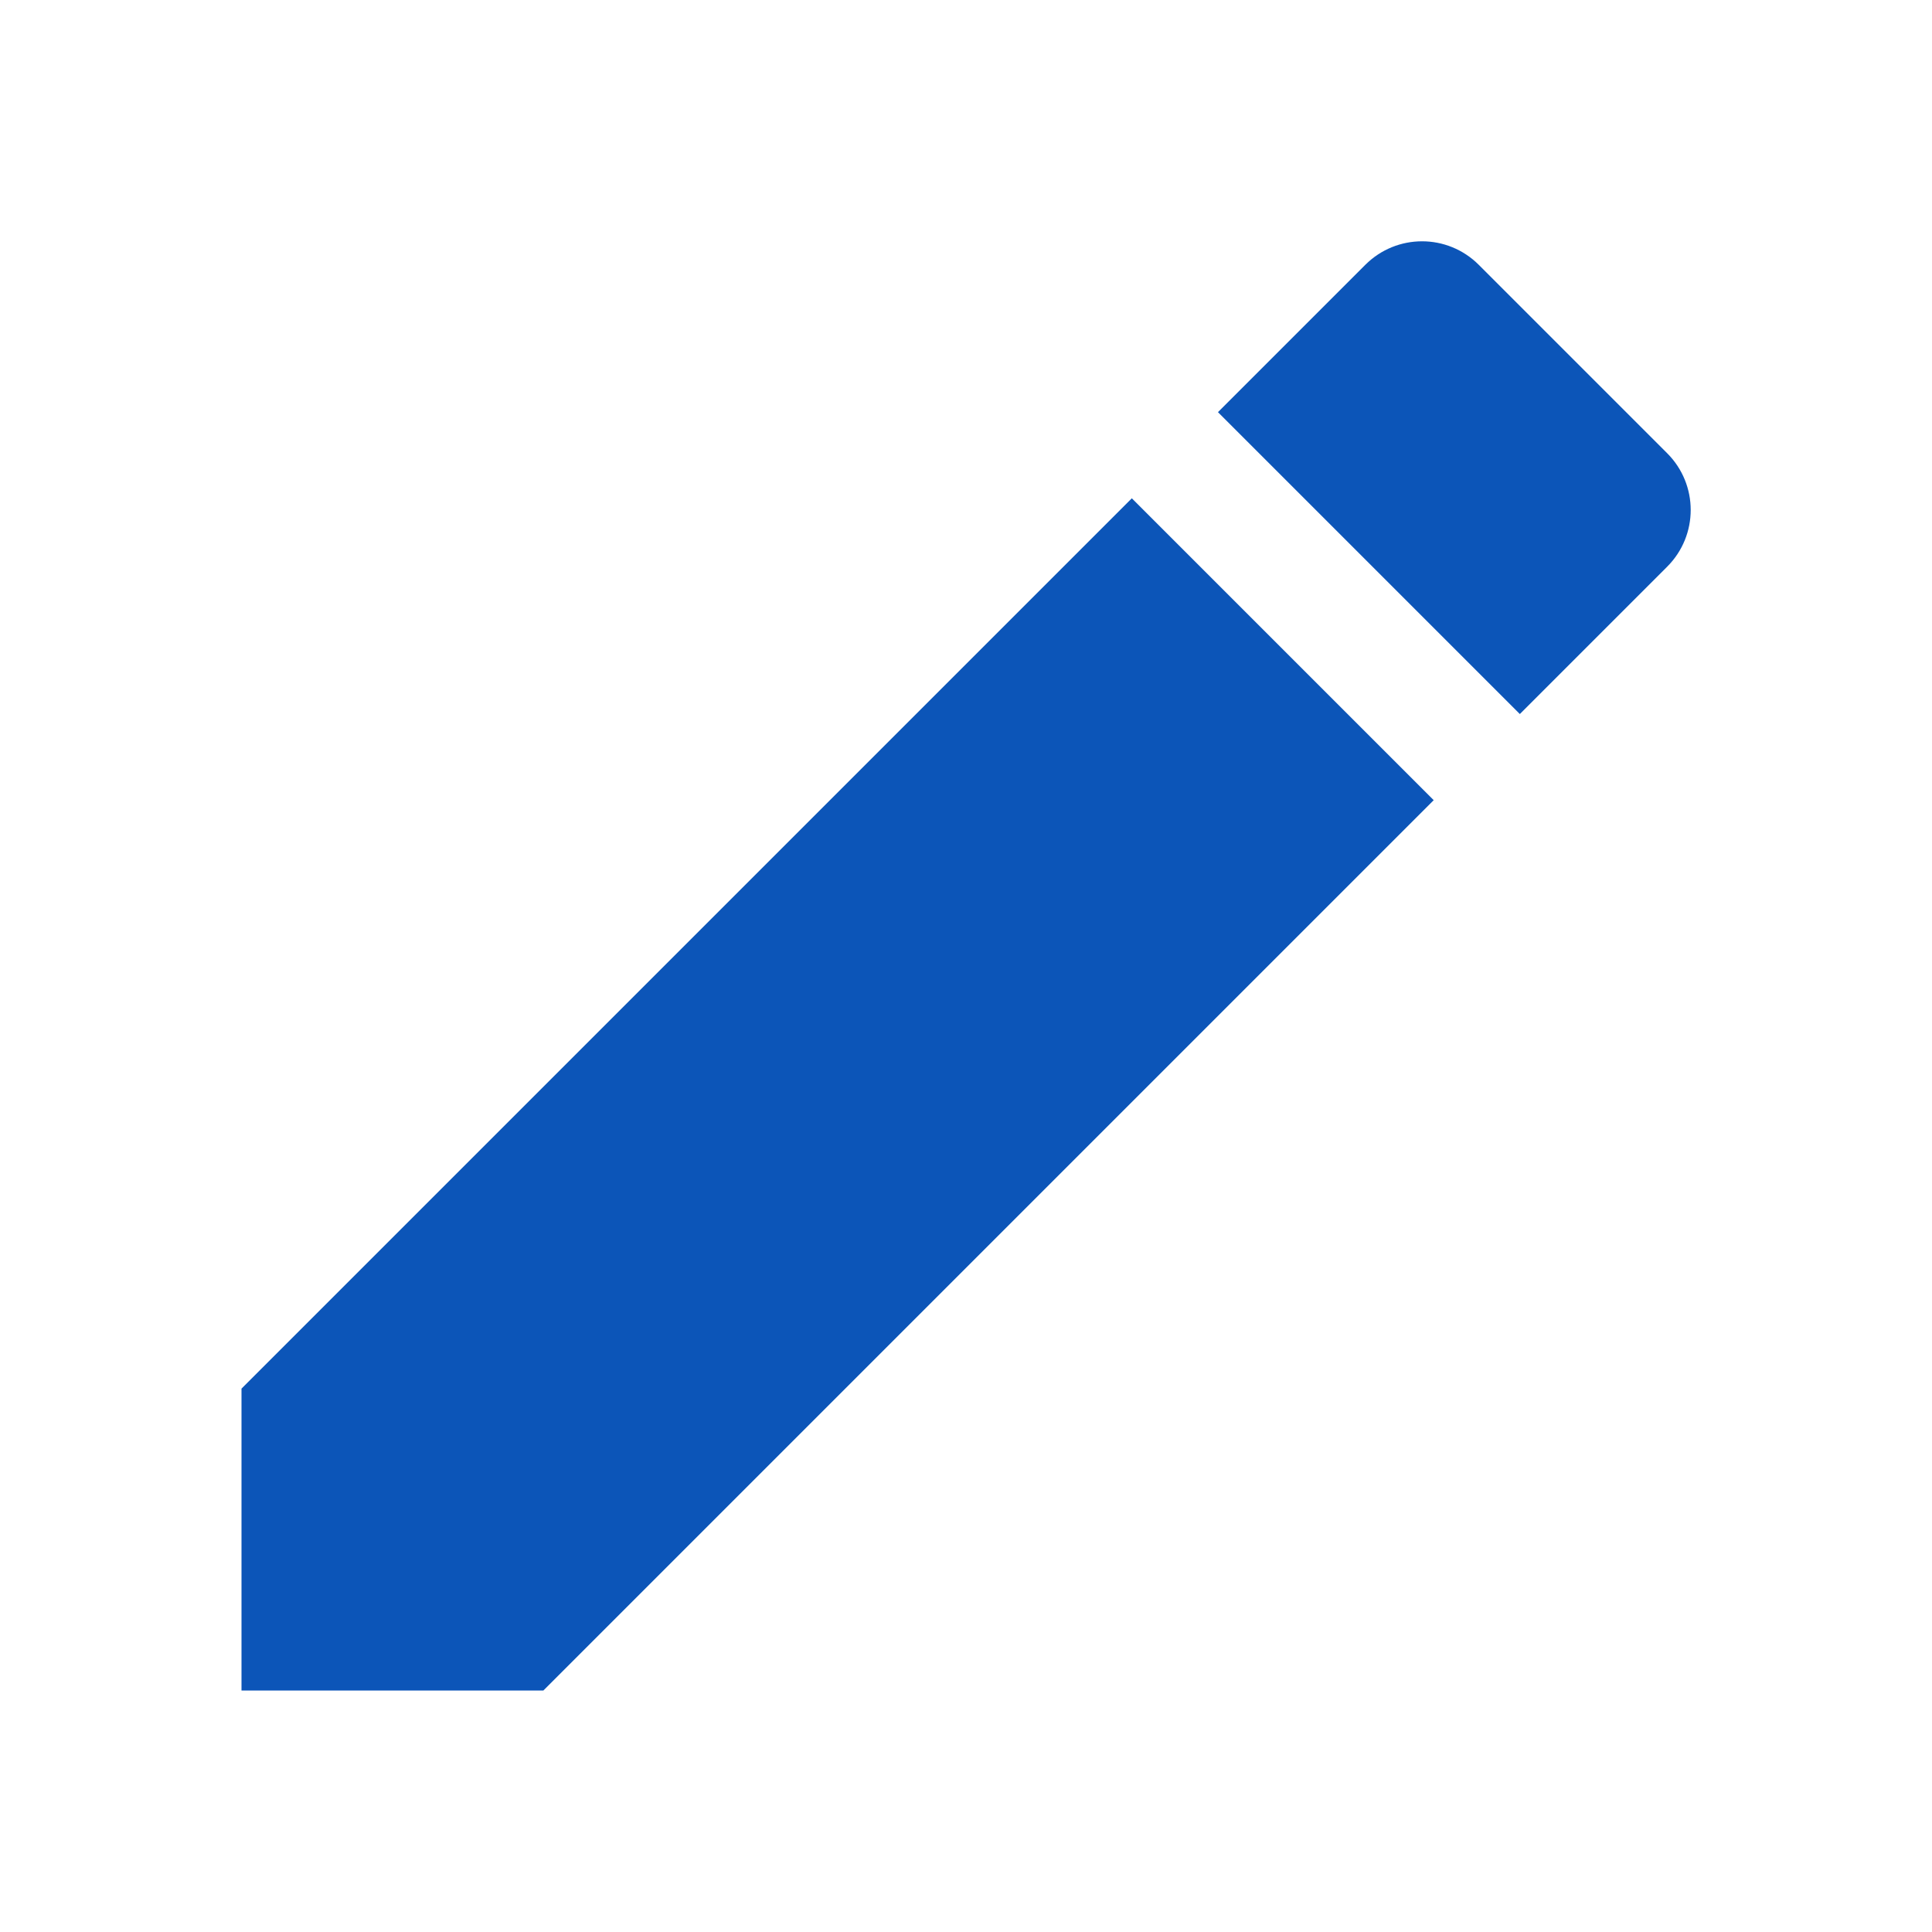
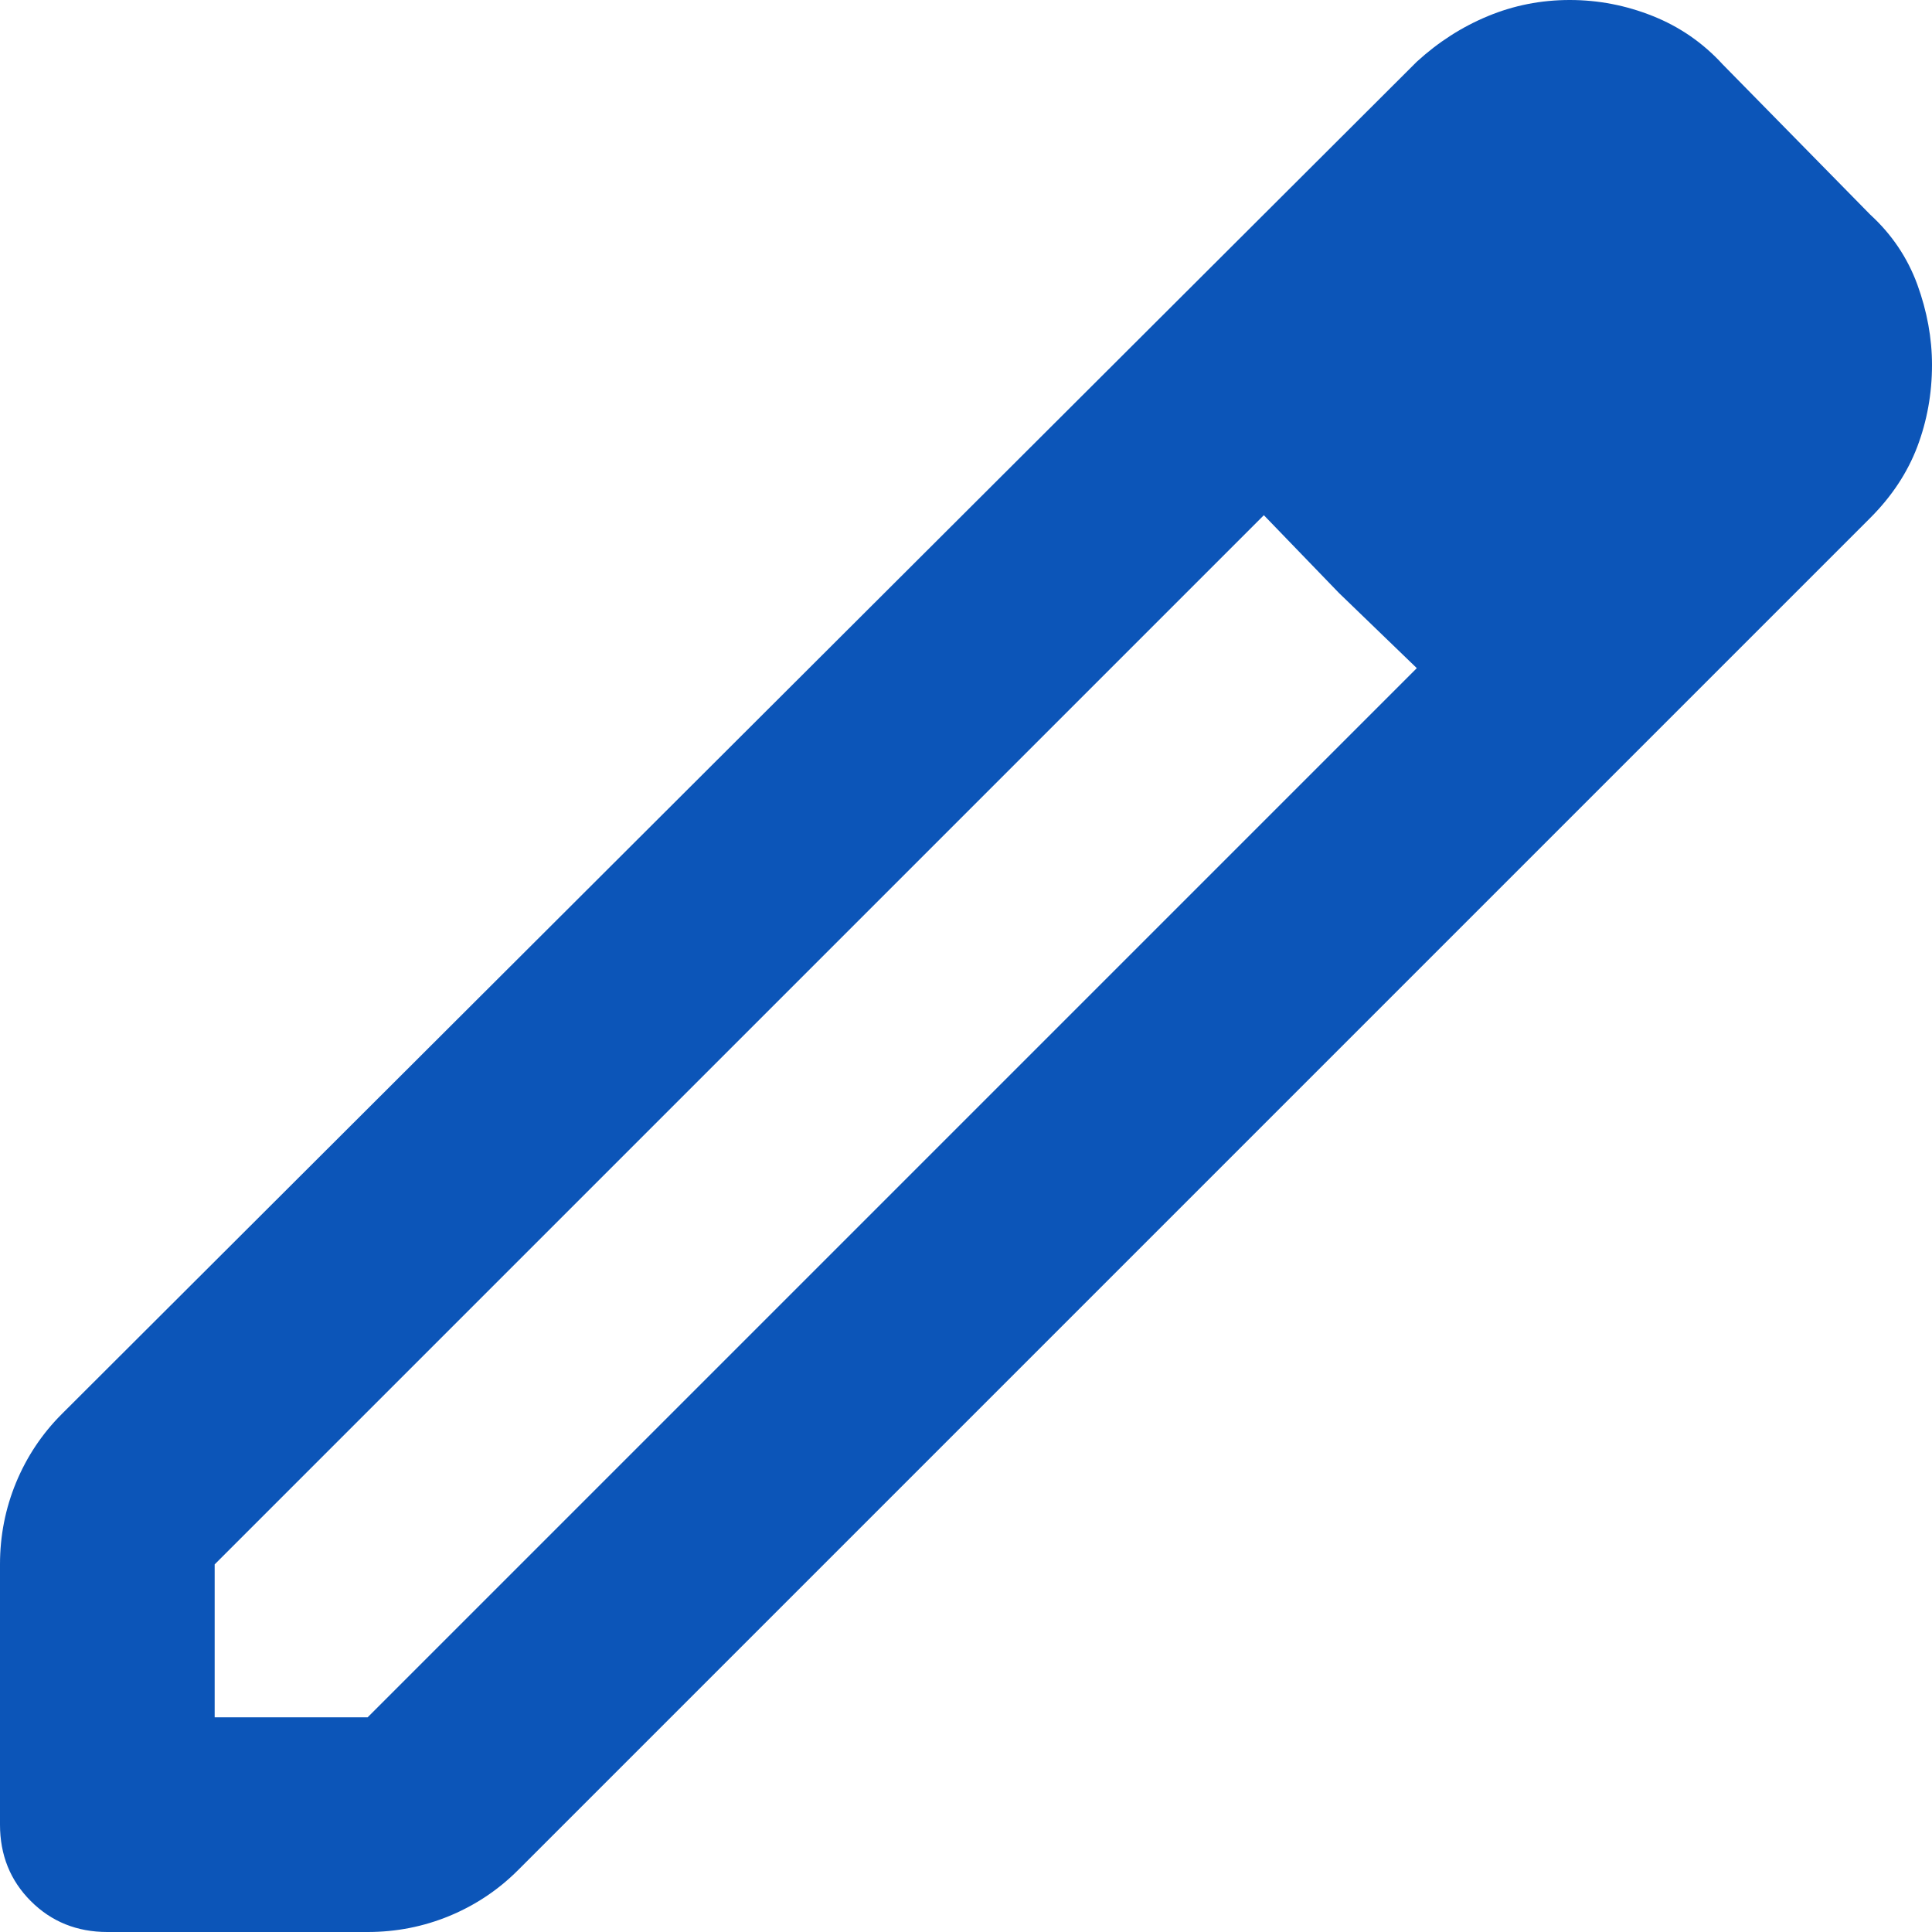
- <svg xmlns="http://www.w3.org/2000/svg" width="24" height="24" viewBox="0 0 24 24" fill="none">
-   <path d="M3 17.25V21H6.75L17.81 9.94L14.06 6.19L3 17.25ZM20.71 7.04C21.1 6.65 21.1 6.02 20.71 5.63L18.37 3.29C17.98 2.9 17.35 2.9 16.96 3.29L15.13 5.12L18.88 8.87L20.71 7.04Z" fill="#0C55B8" />
+ <svg xmlns="http://www.w3.org/2000/svg" width="18" height="18" viewBox="0 0 18 18" fill="none">
+   <path d="M2 16H3.425L13.2 6.225L11.775 4.8L2 14.575V16ZM1 18C0.717 18 0.479 17.904 0.287 17.712C0.096 17.521 0 17.283 0 17V14.575C0 14.308 0.05 14.054 0.15 13.812C0.25 13.571 0.392 13.358 0.575 13.175L13.2 0.575C13.4 0.392 13.621 0.25 13.863 0.15C14.104 0.05 14.358 0 14.625 0C14.892 0 15.15 0.05 15.4 0.15C15.65 0.25 15.867 0.4 16.05 0.6L17.425 2C17.625 2.183 17.771 2.4 17.863 2.65C17.954 2.9 18 3.15 18 3.4C18 3.667 17.954 3.921 17.863 4.162C17.771 4.404 17.625 4.625 17.425 4.825L4.825 17.425C4.642 17.608 4.429 17.75 4.188 17.85C3.946 17.95 3.692 18 3.425 18H1ZM12.475 5.525L11.775 4.8L13.2 6.225L12.475 5.525Z" fill="#0C55B8" />
</svg>
